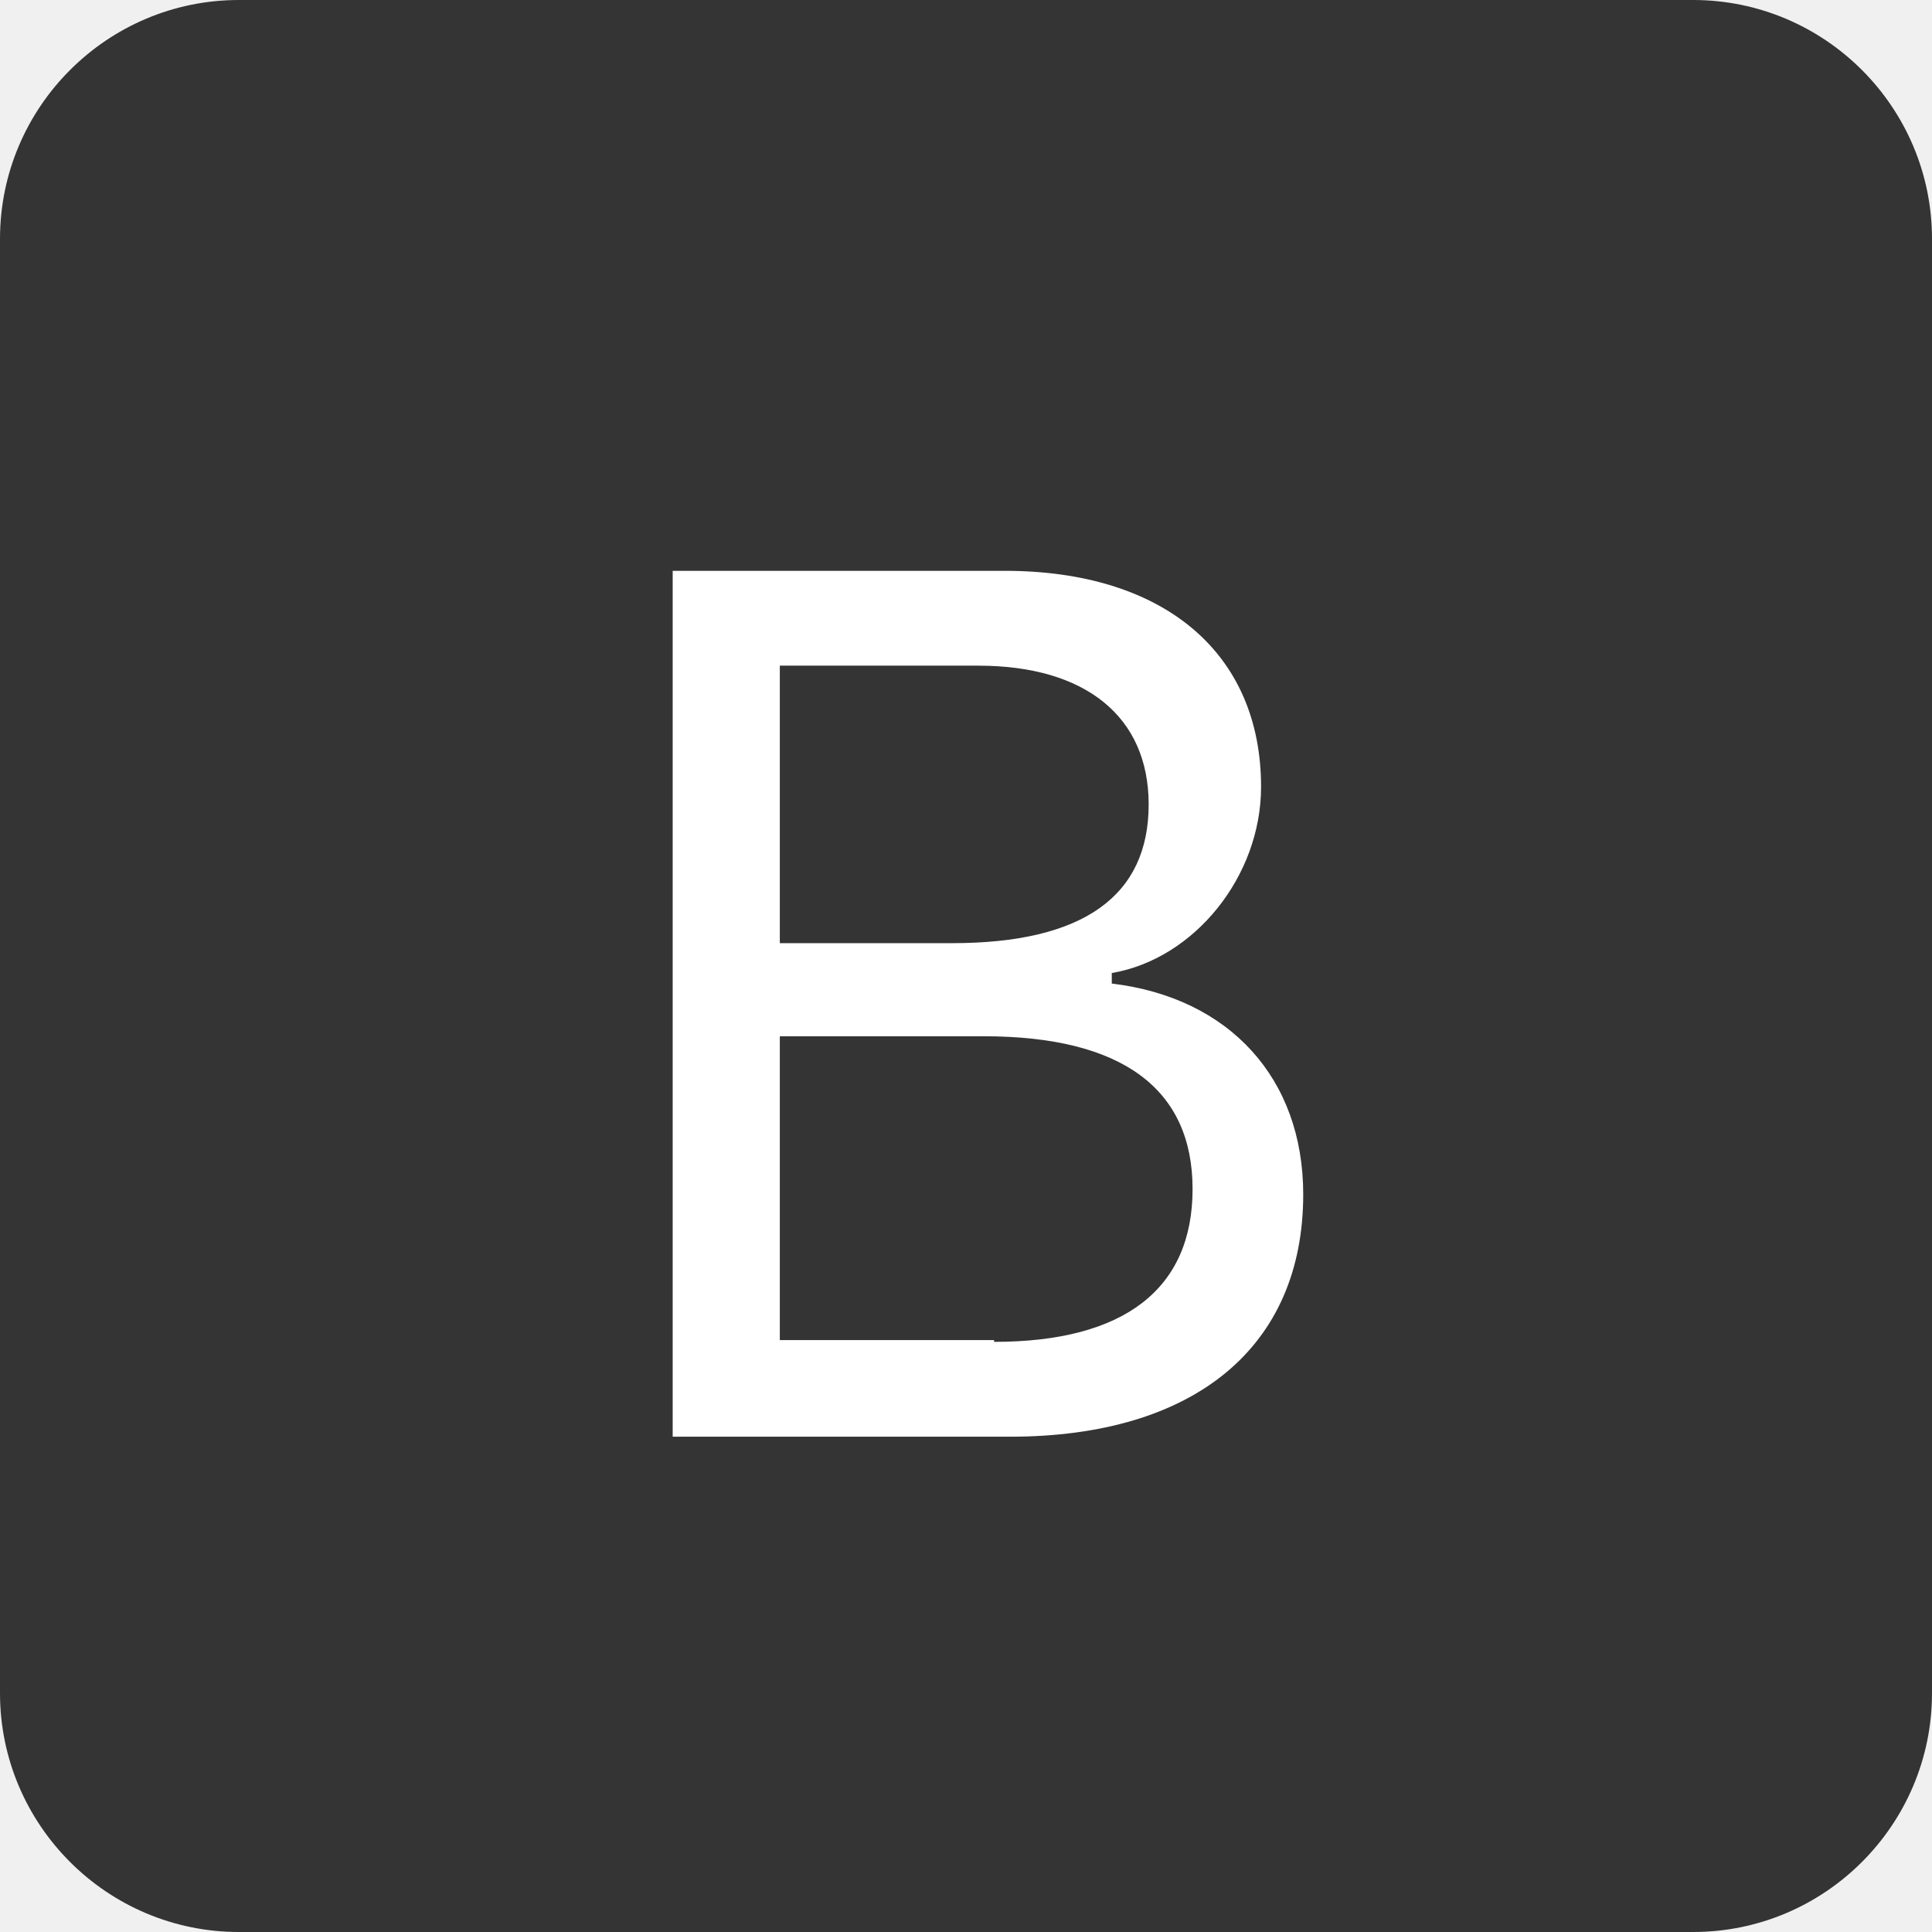
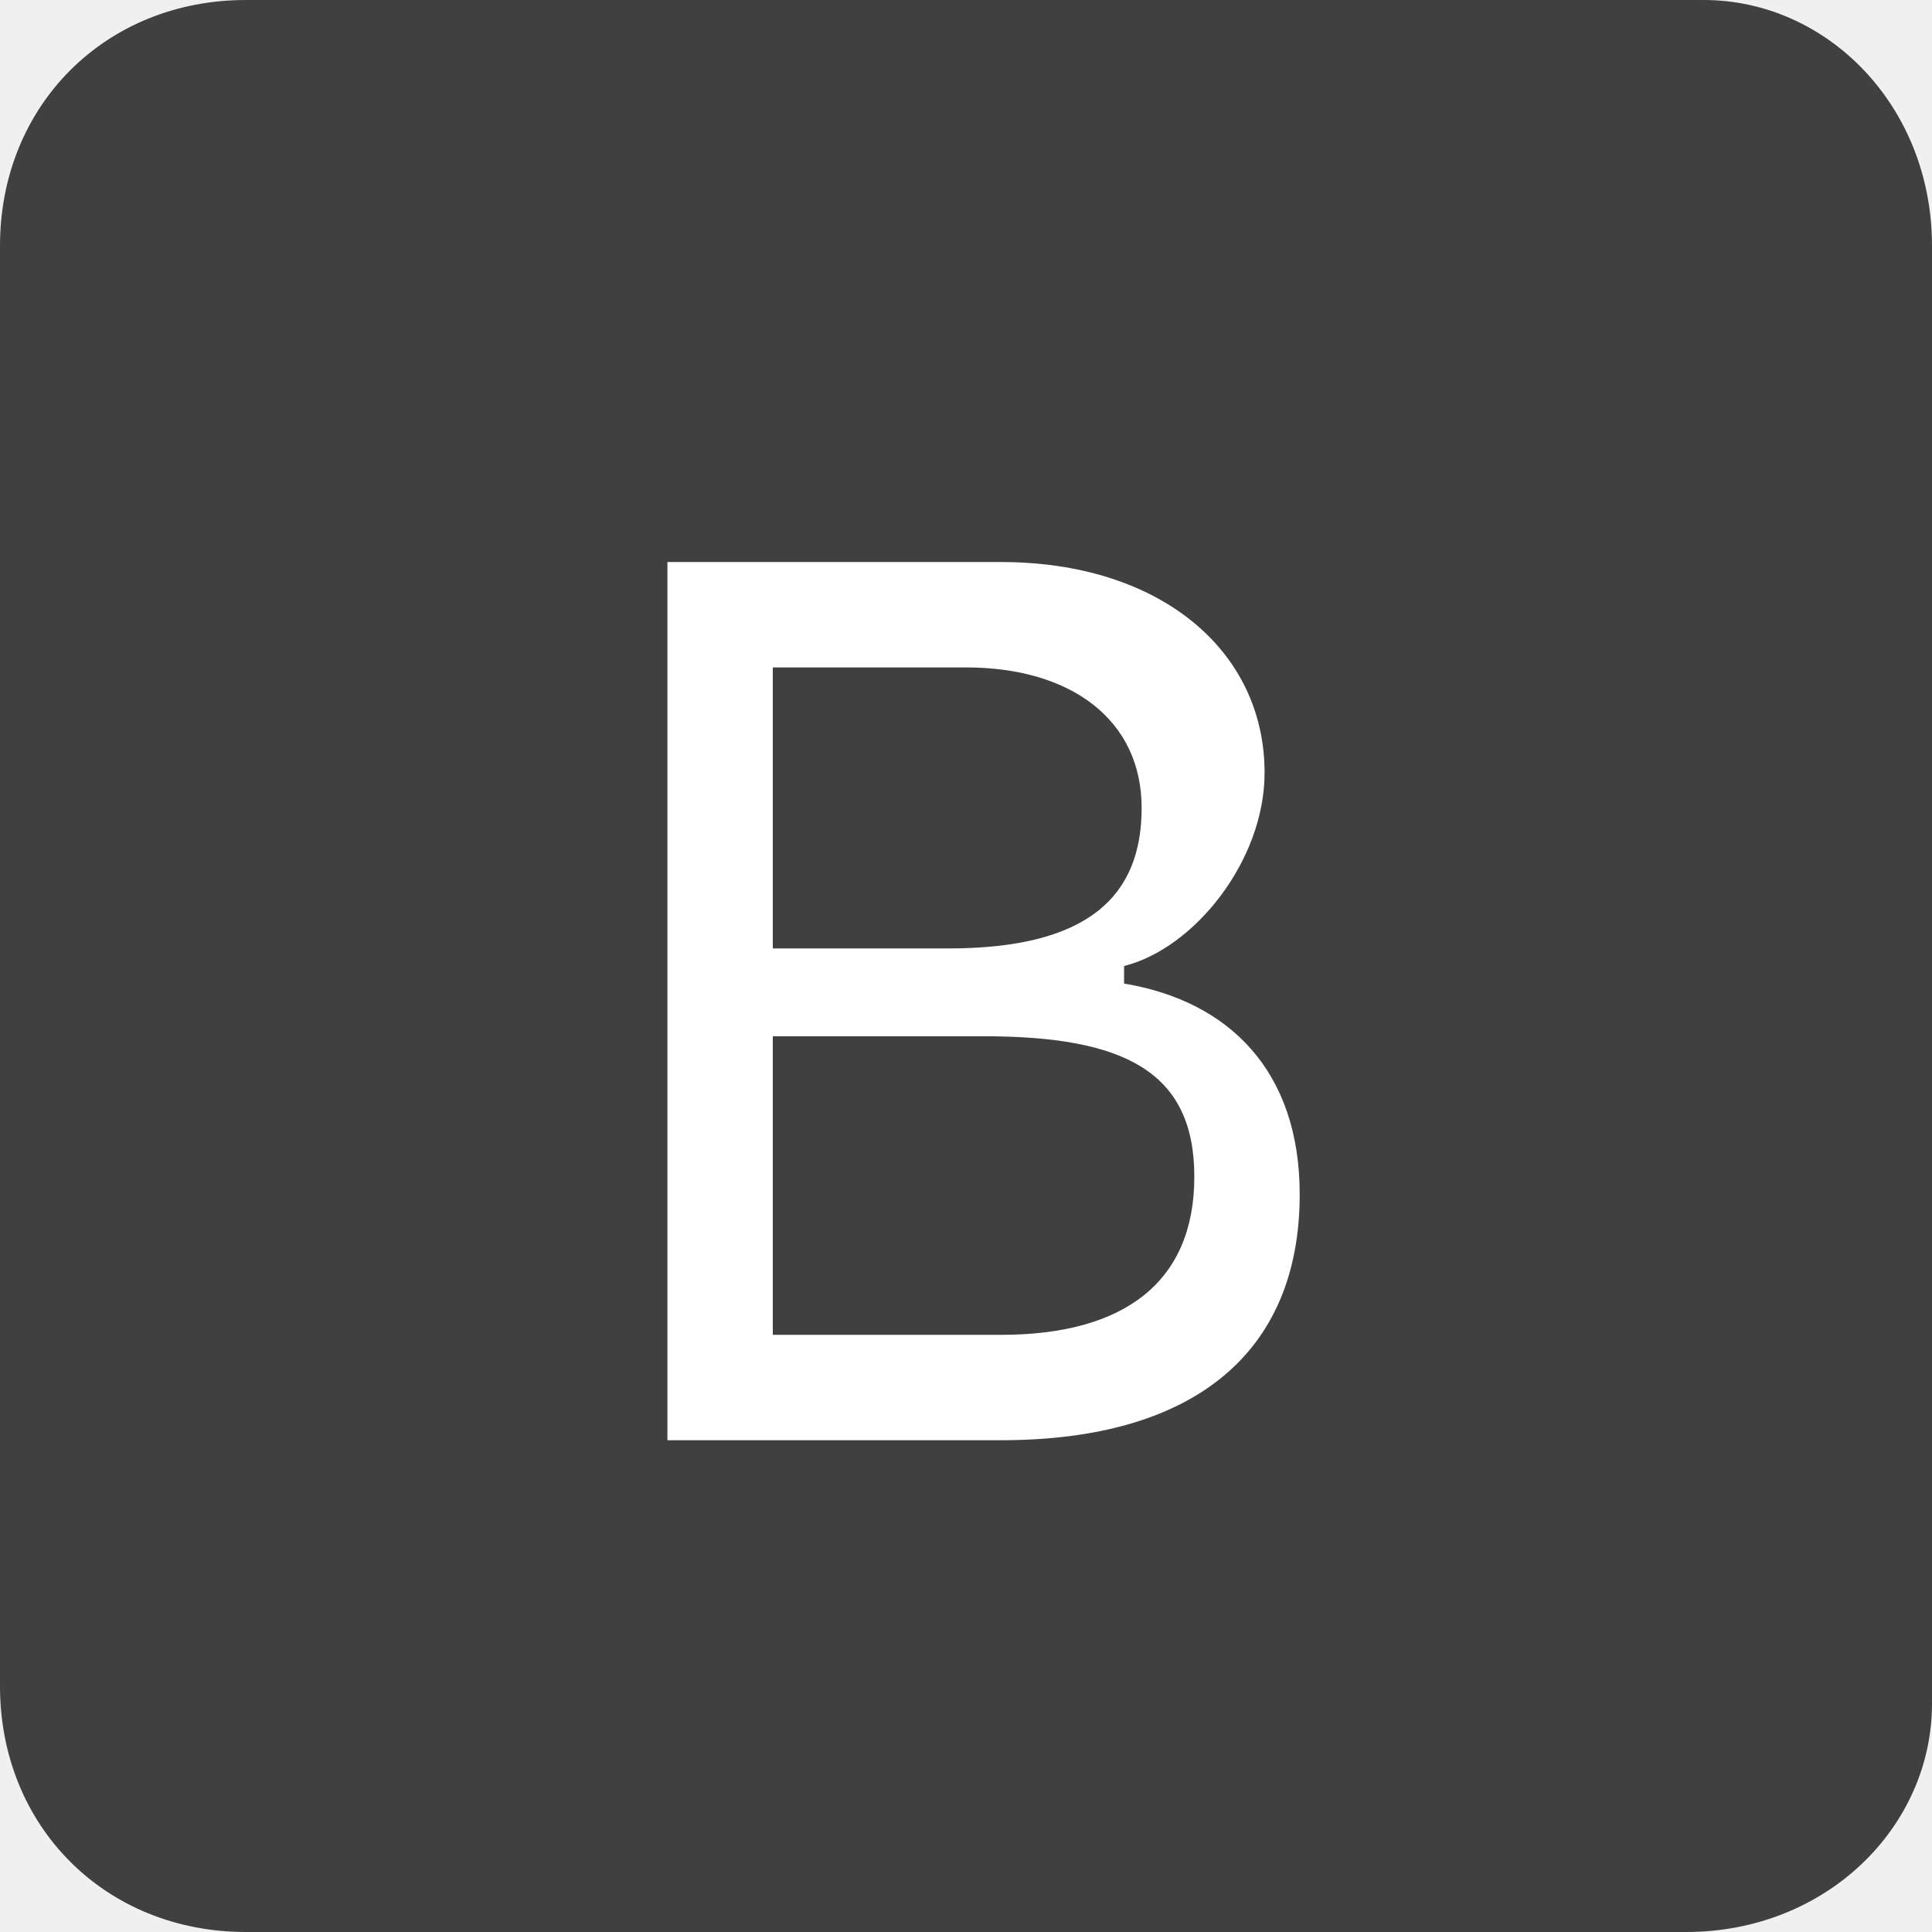
- <svg xmlns="http://www.w3.org/2000/svg" width="11" height="11" viewBox="0 0 11 11" fill="none">
-   <path d="M9.64 11H1.36C0.61 11 0 10.39 0 9.64V1.36C0 0.61 0.61 0 1.36 0H9.64C10.39 0 11 0.61 11 1.36V9.64C11 10.39 10.39 11 9.64 11Z" fill="#353434" />
-   <path d="M3.83 8.18V3.25H5.72C6.63 3.25 7.18 3.72 7.18 4.48C7.18 4.99 6.8 5.46 6.33 5.54V5.6C7 5.68 7.42 6.14 7.42 6.8C7.42 7.67 6.8 8.18 5.75 8.18H3.83ZM4.44 5.37H5.42C6.17 5.37 6.54 5.1 6.54 4.58C6.54 4.08 6.18 3.79 5.57 3.79H4.44V5.37ZM5.66 7.64C6.4 7.64 6.79 7.34 6.79 6.77C6.79 6.2 6.39 5.9 5.6 5.9H4.44V7.63H5.66V7.64Z" fill="white" />
+ <svg xmlns="http://www.w3.org/2000/svg" version="1.1" id="Шар_1" x="0px" y="0px" viewBox="0 0 11 11" style="enable-background:new 0 0 11 11;" xml:space="preserve">
+   <style type="text/css">
+ 	.st0{display:none;}
+ 	.st1{fill:#404040;}
+ 	.st2{fill:#FFFFFF;}
+ </style>
+   <g id="Шар_3" class="st0">
+ </g>
+   <g>
+     <path class="st1" d="M9.6,11H1.4C0.6,11,0,10.4,0,9.6V1.4C0,0.6,0.6,0,1.4,0h8.3C10.4,0,11,0.6,11,1.4v8.3C11,10.4,10.4,11,9.6,11z   " />
+     <g>
+       <path class="st2" d="M3.8,8.2V3.2h1.9c0.9,0,1.5,0.5,1.5,1.2c0,0.5-0.4,1-0.8,1.1v0.1C7,5.7,7.4,6.1,7.4,6.8    c0,0.9-0.6,1.4-1.7,1.4H3.8z M4.4,5.4h1c0.8,0,1.1-0.3,1.1-0.8c0-0.5-0.4-0.8-1-0.8H4.4V5.4z M5.7,7.6c0.7,0,1.1-0.3,1.1-0.9    S6.4,5.9,5.6,5.9H4.4v1.7L5.7,7.6L5.7,7.6z" />
+     </g>
+   </g>
</svg>
